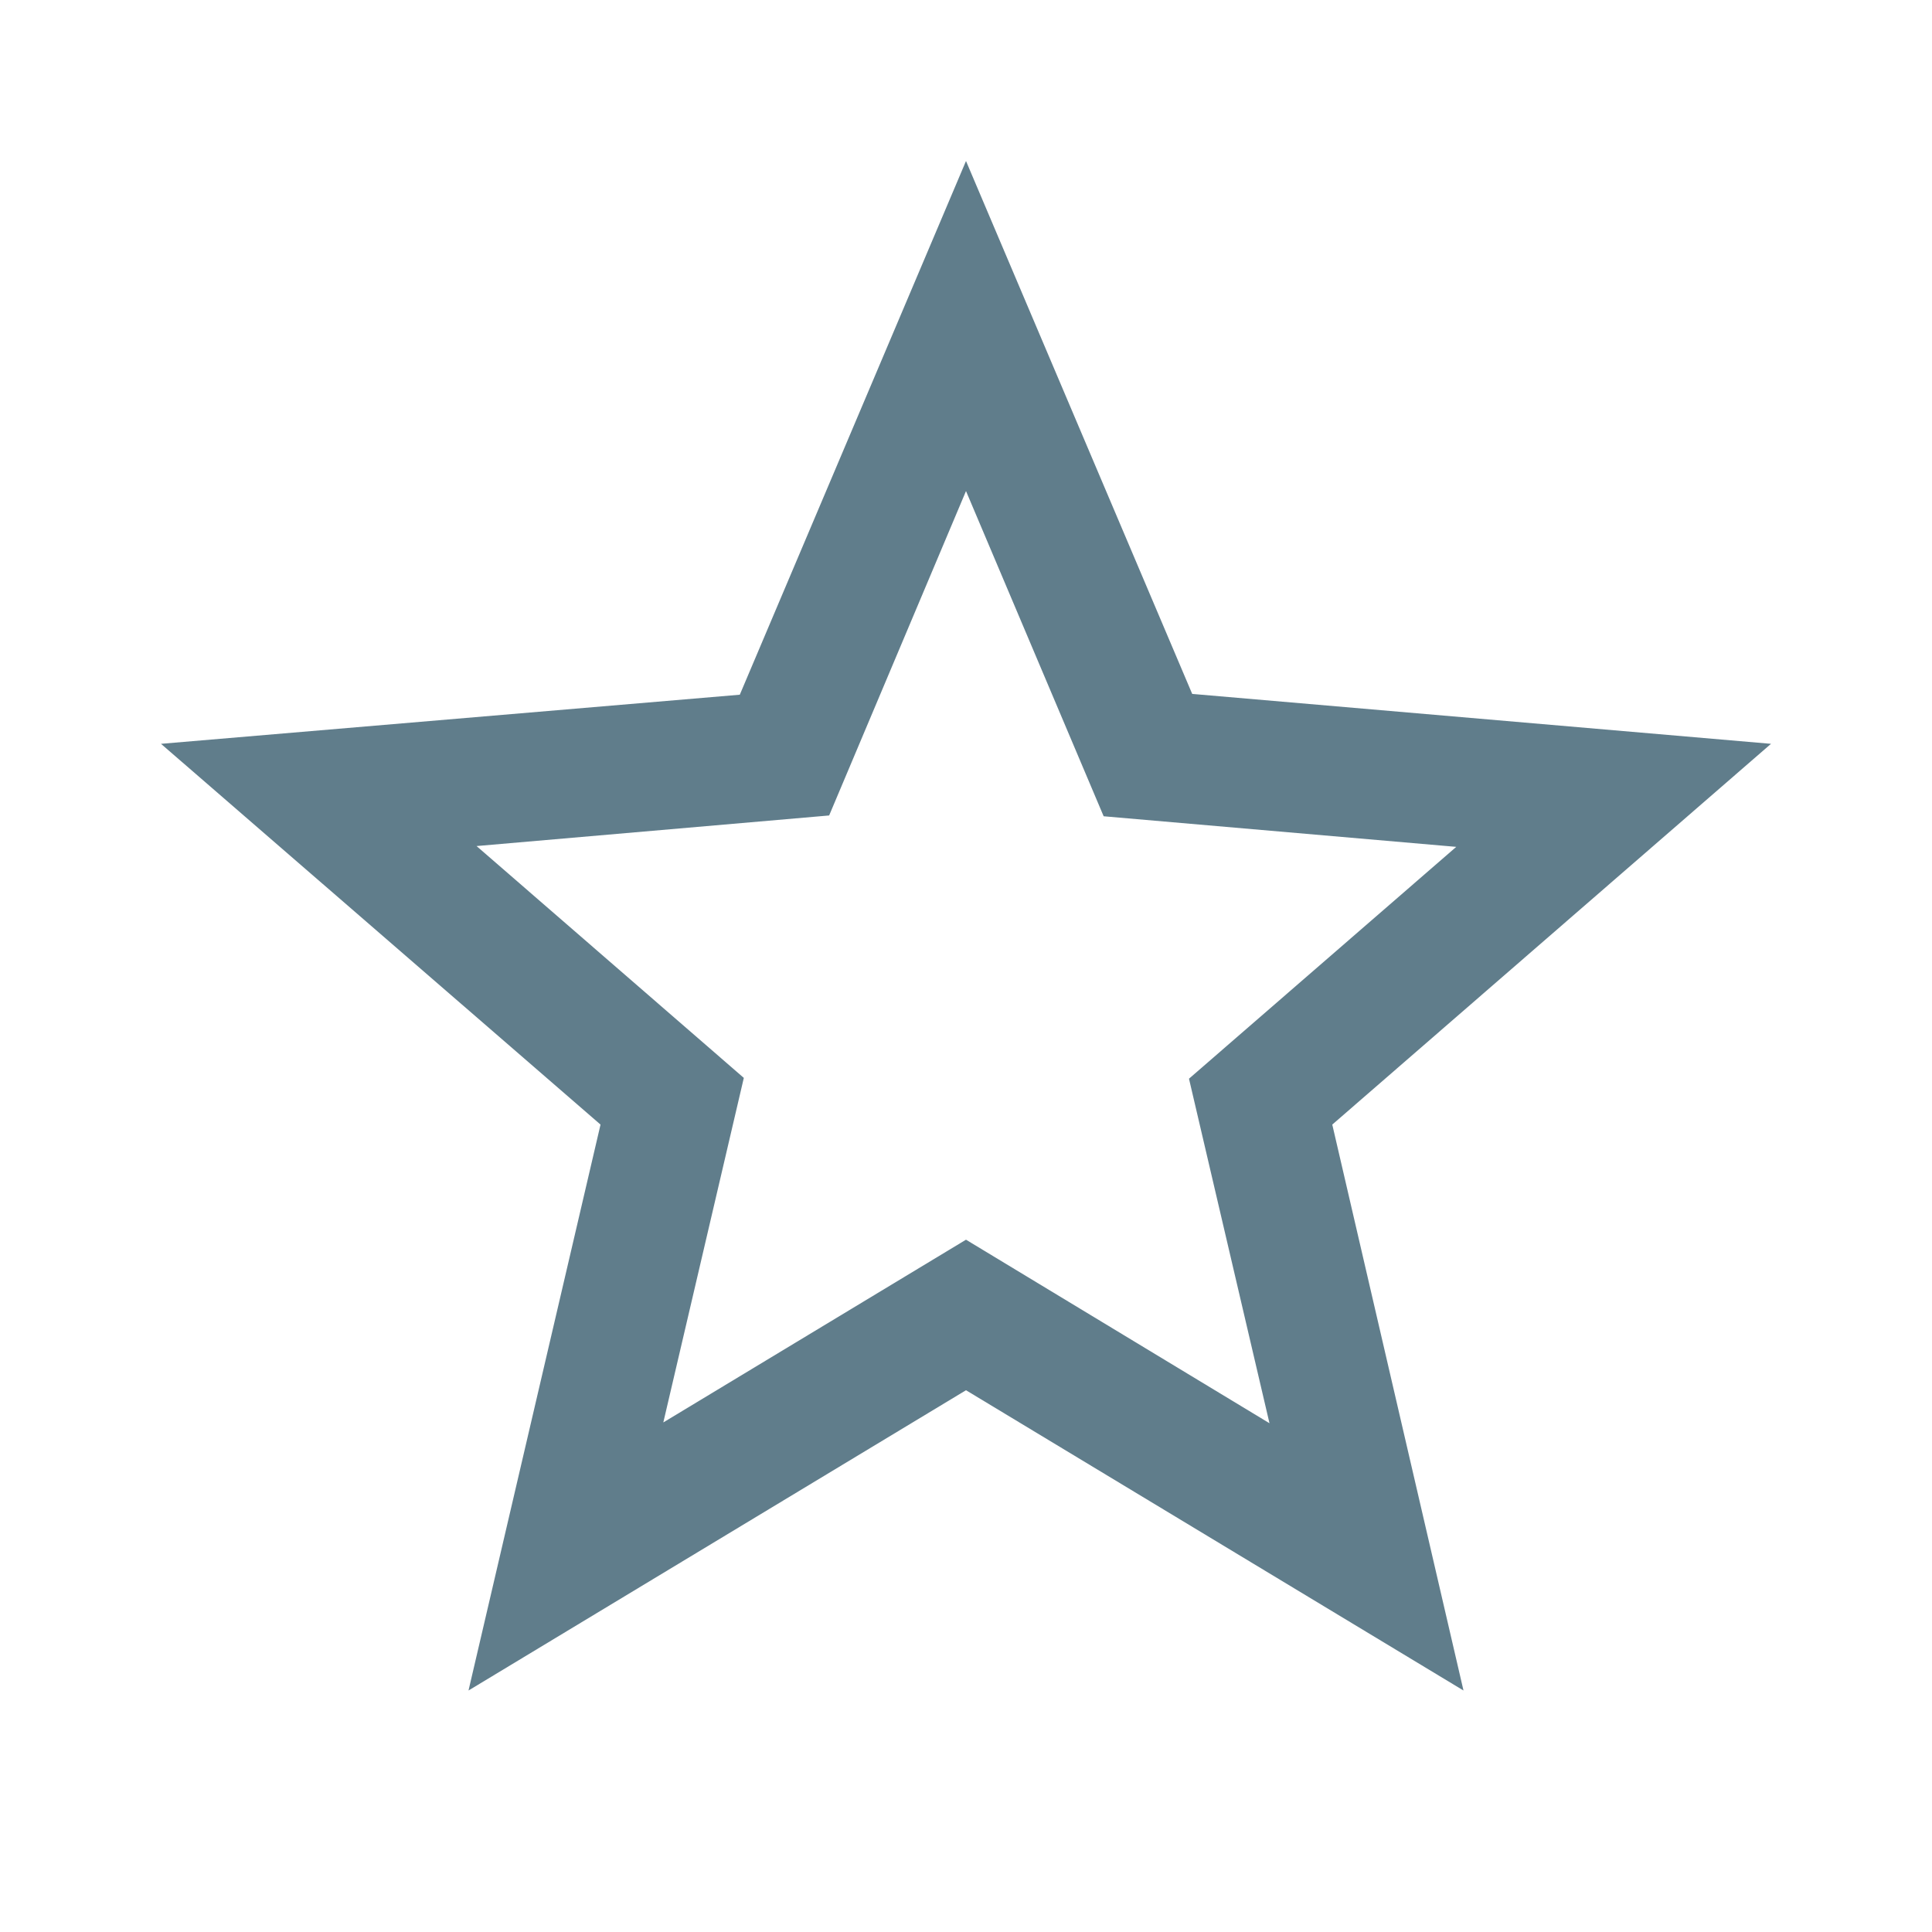
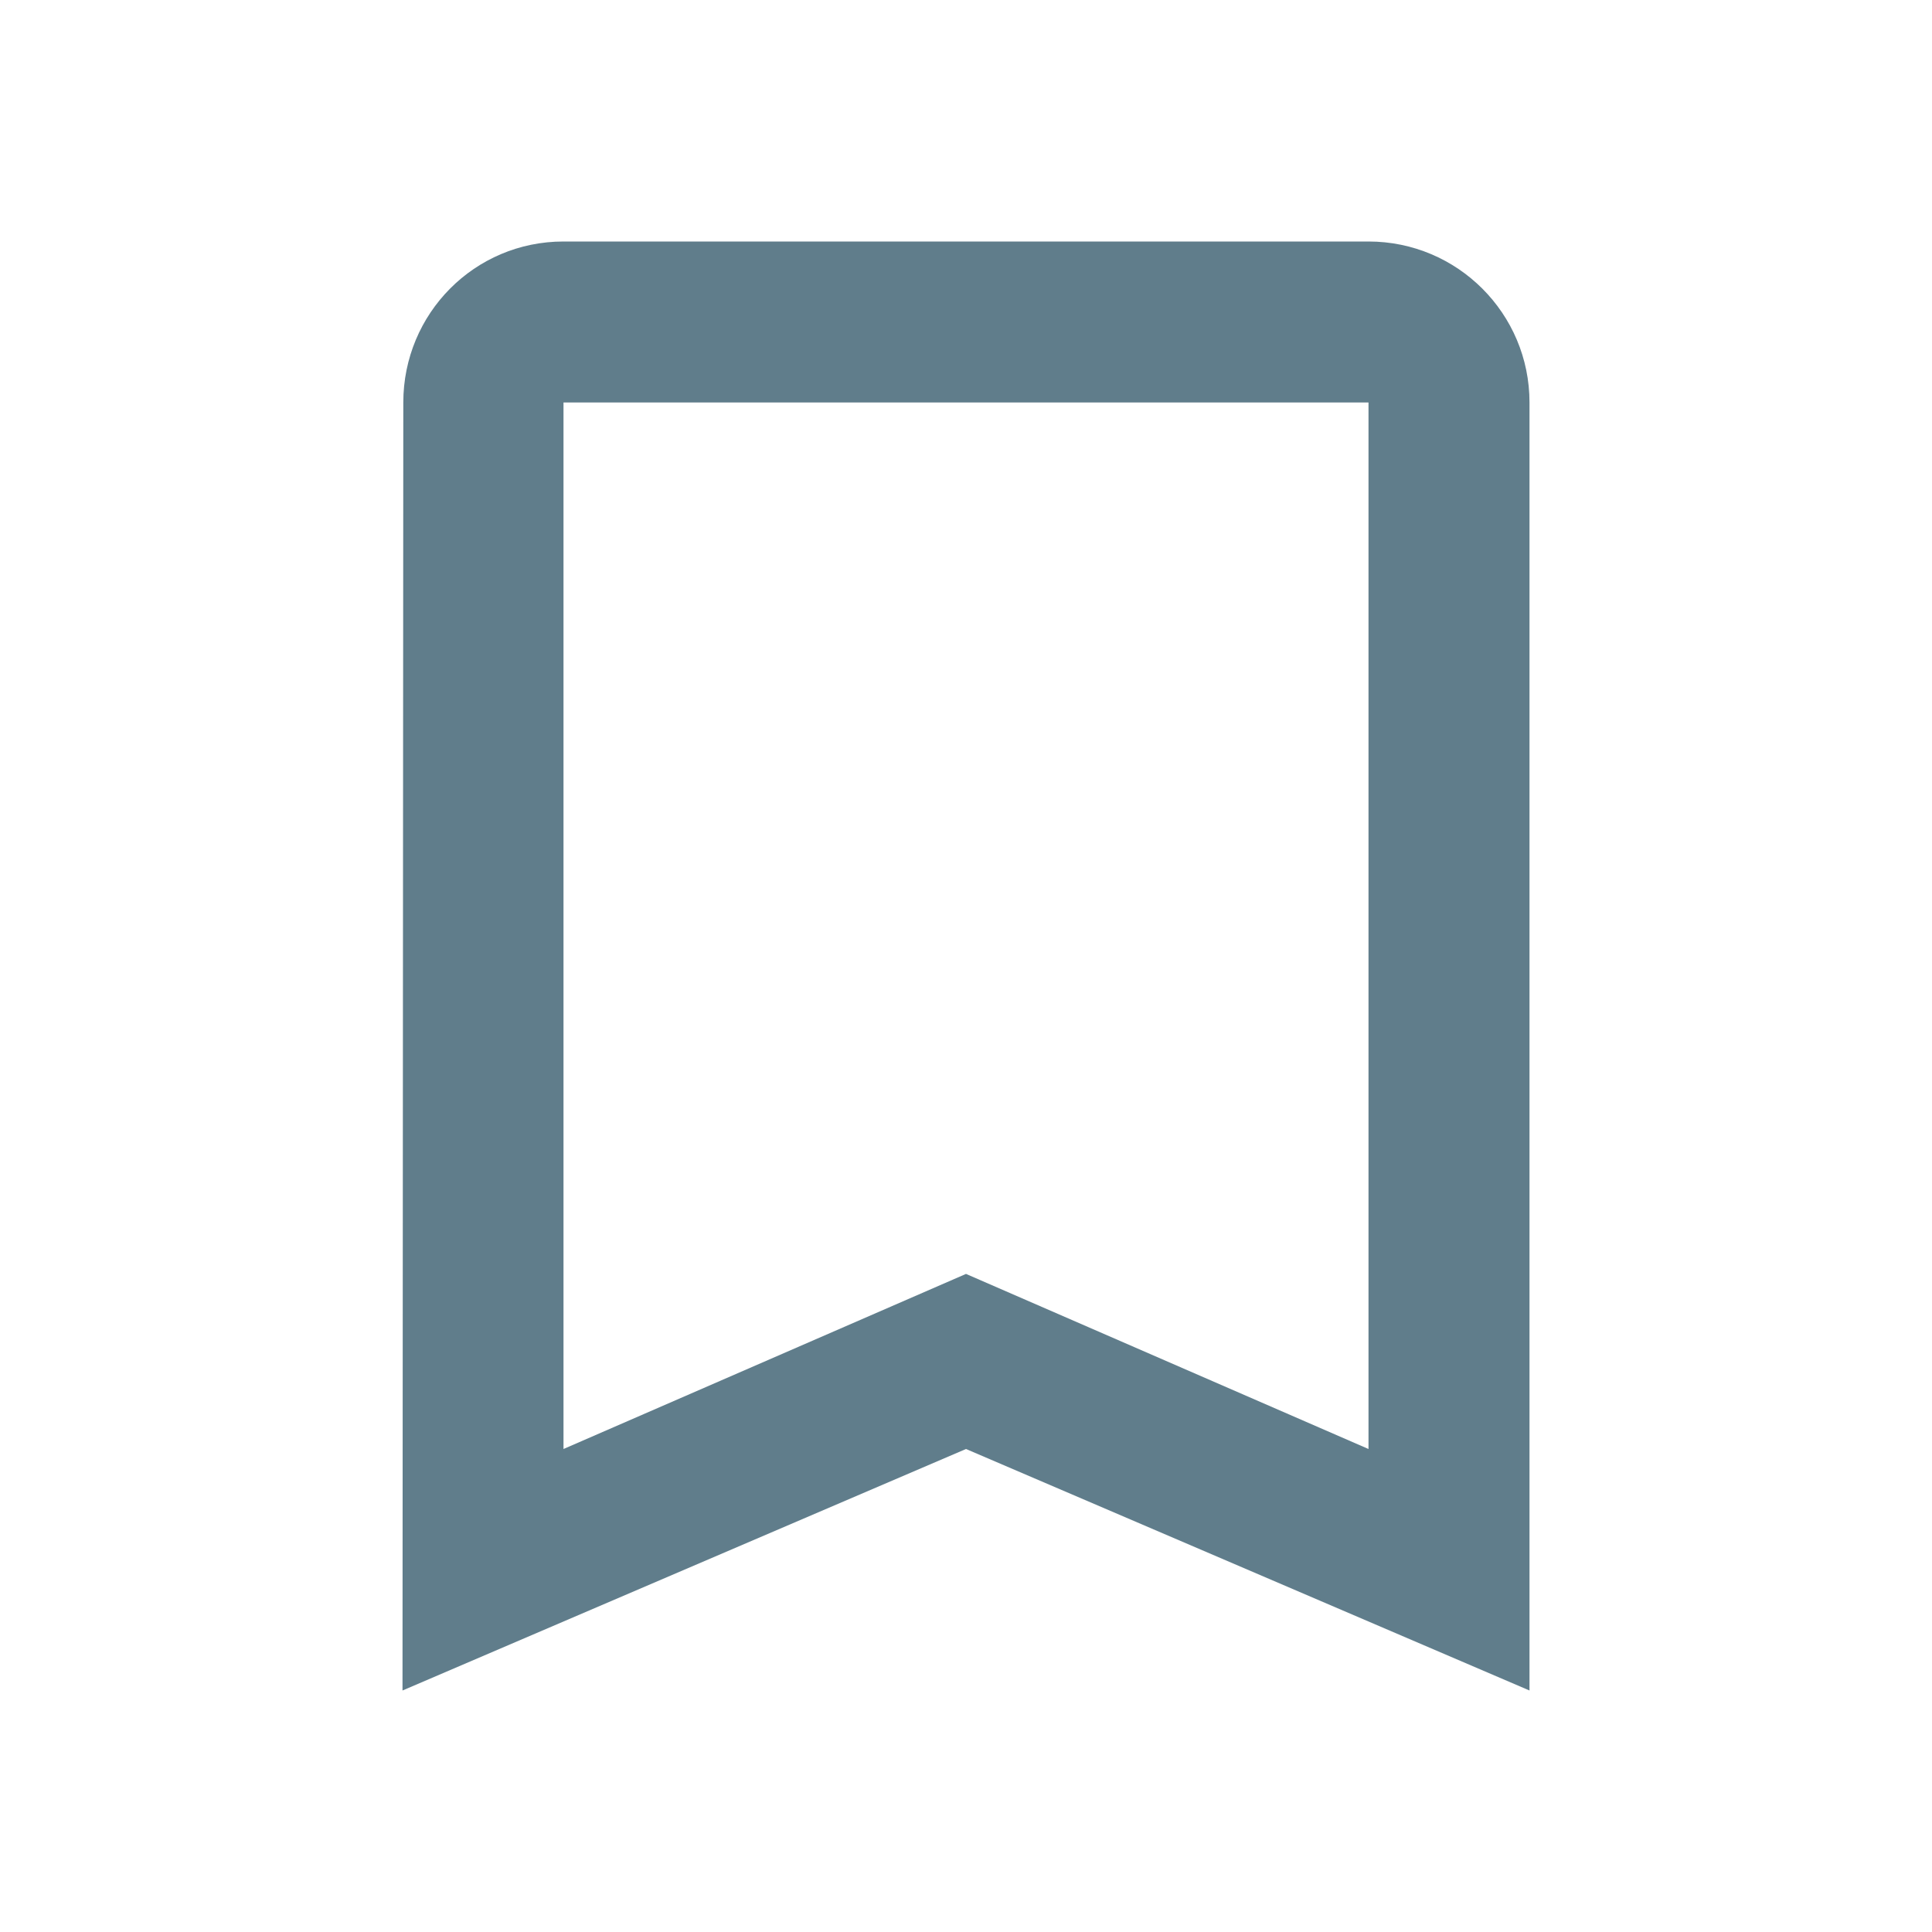
- <svg xmlns="http://www.w3.org/2000/svg" fill="#607D8B" width="24" height="24" viewBox="0 0 24 24">
-   <path d="M22 9.24l-7.19-.62L12 2 9.19 8.63 2 9.24l5.46 4.73L5.82 21 12 17.27 18.18 21l-1.63-7.03L22 9.24zM12 15.4l-3.76 2.27 1-4.28-3.32-2.88 4.38-.38L12 6.1l1.71 4.04 4.38.38-3.32 2.88 1 4.28L12 15.4z" />
+ <svg xmlns="http://www.w3.org/2000/svg" fill="#607D8B" width="48" height="48" viewBox="0 0 48 48">
+   <path d="M34 6H14c-2.21 0-3.98 1.79-3.98 4L10 42l14-6 14 6V10c0-2.21-1.79-4-4-4zm0 30l-10-4.35L14 36V10h20v26z" />
</svg>
